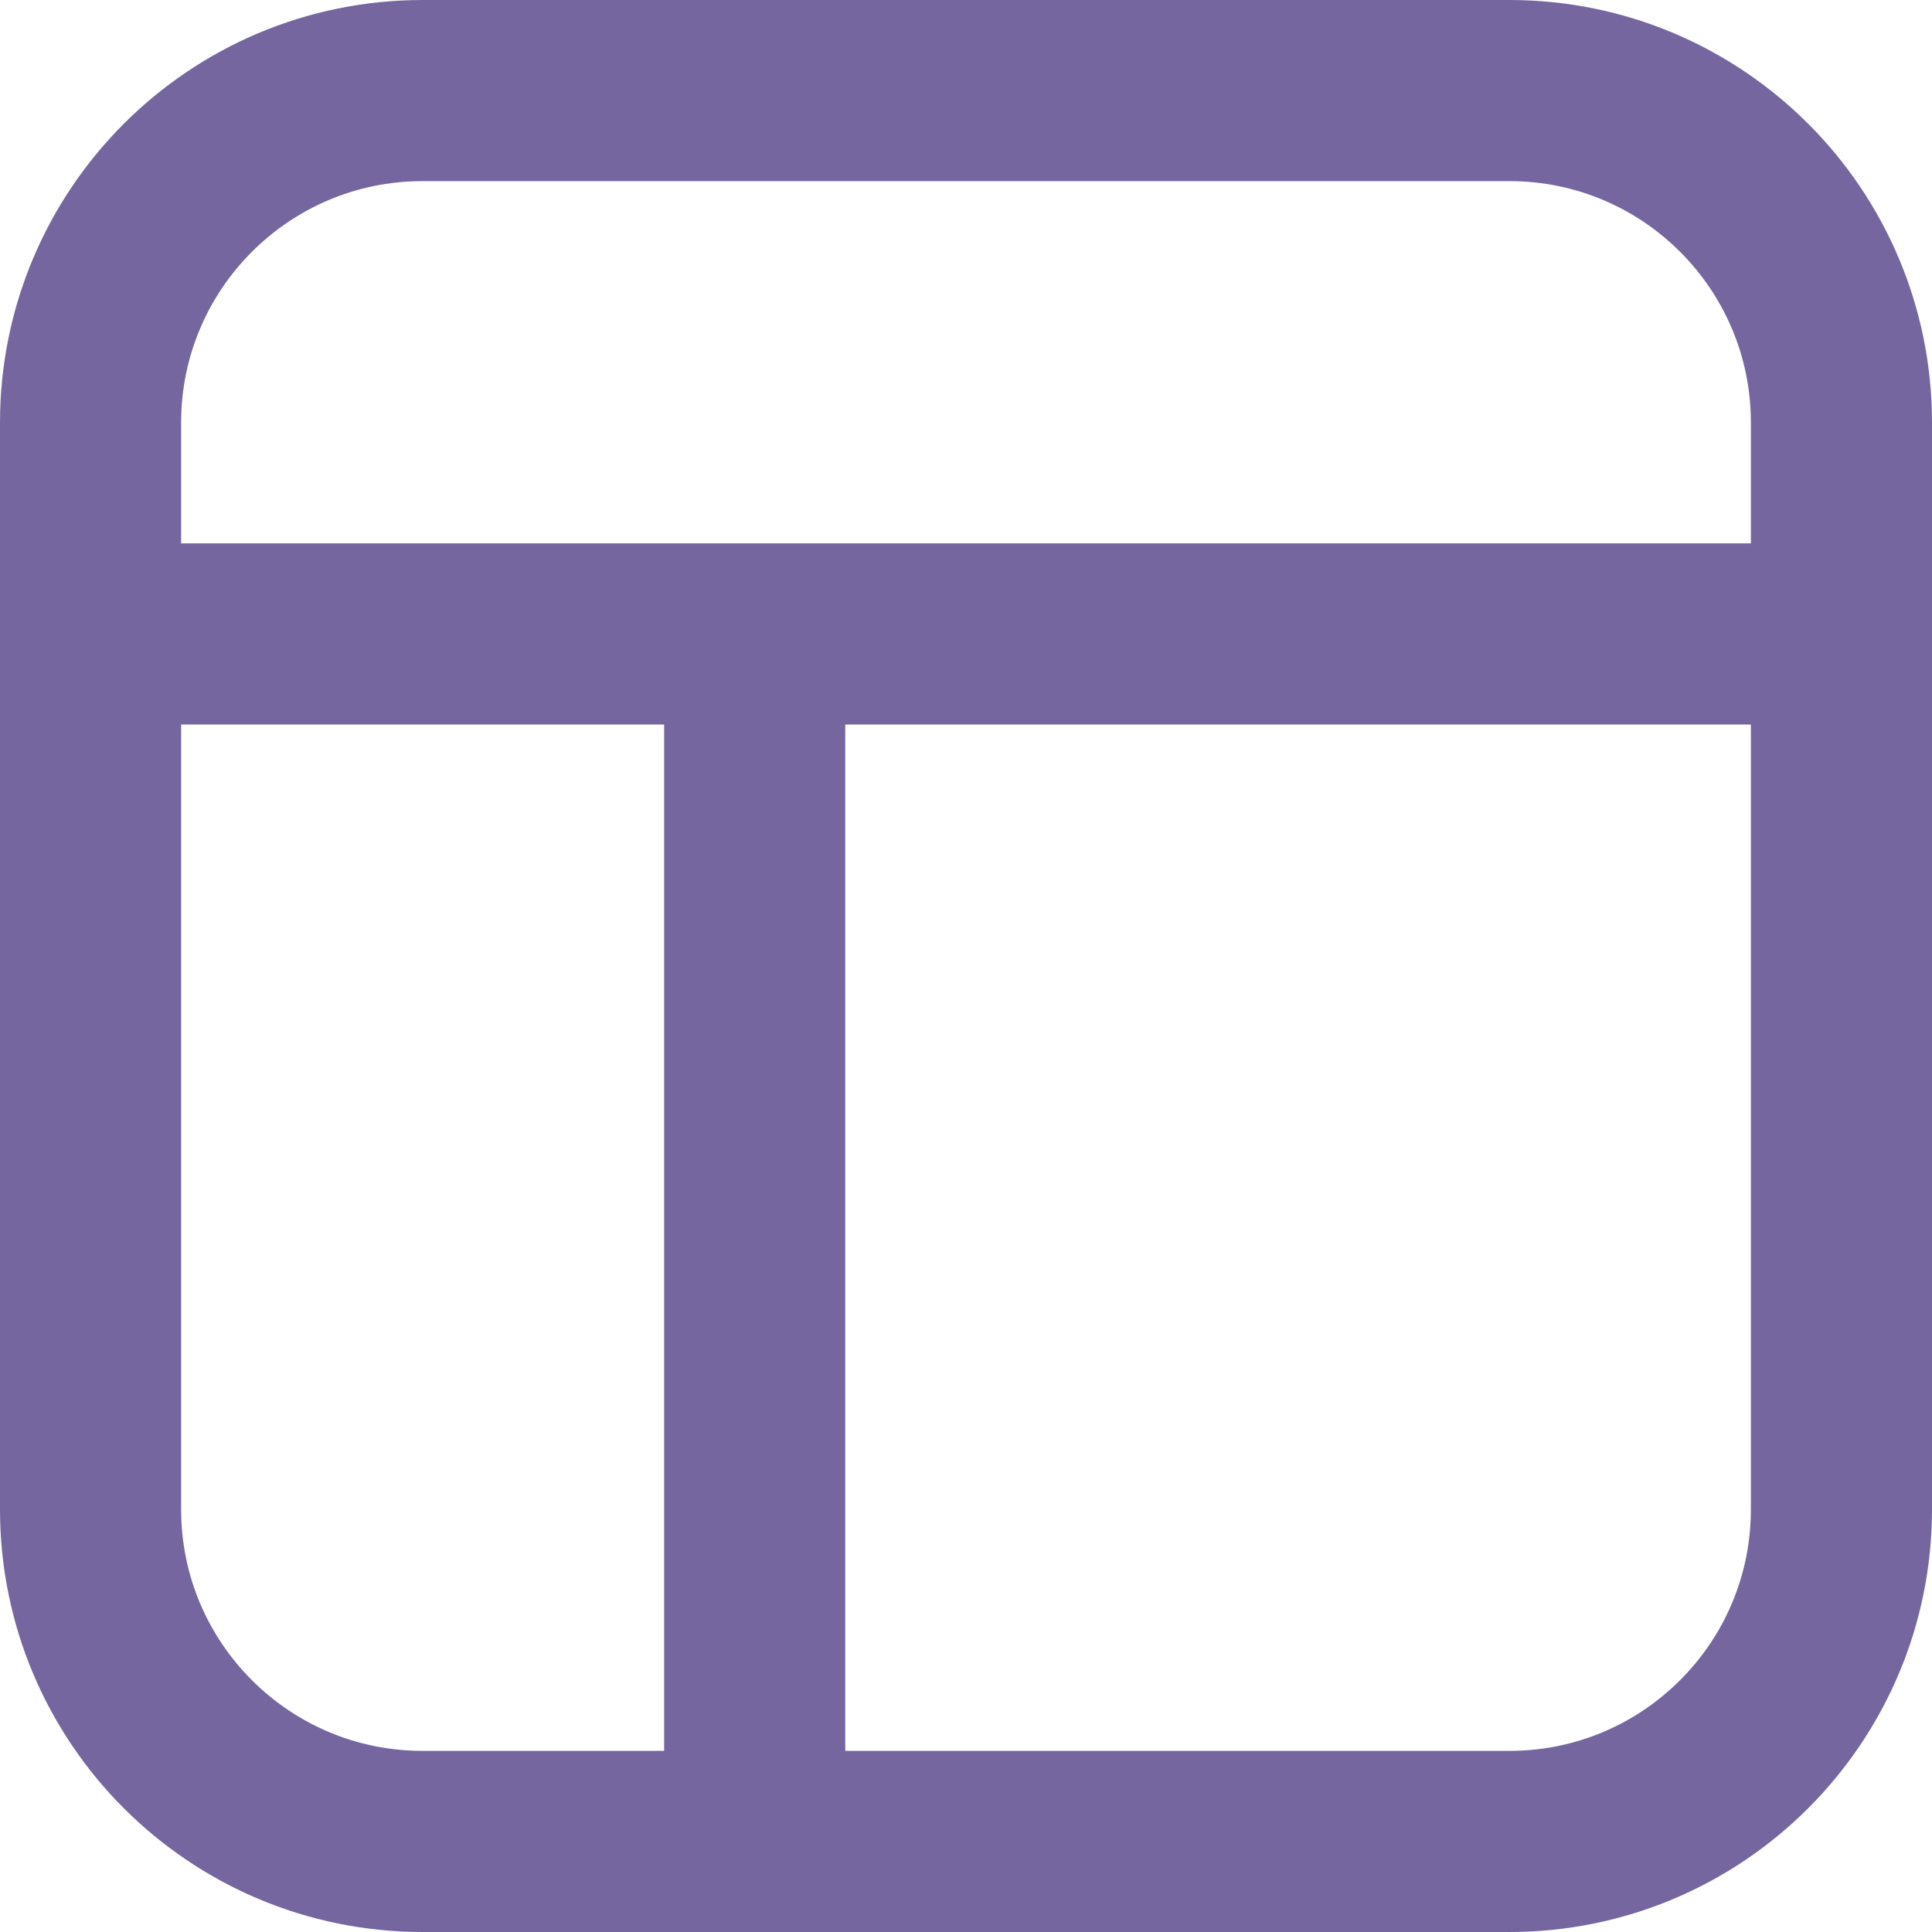
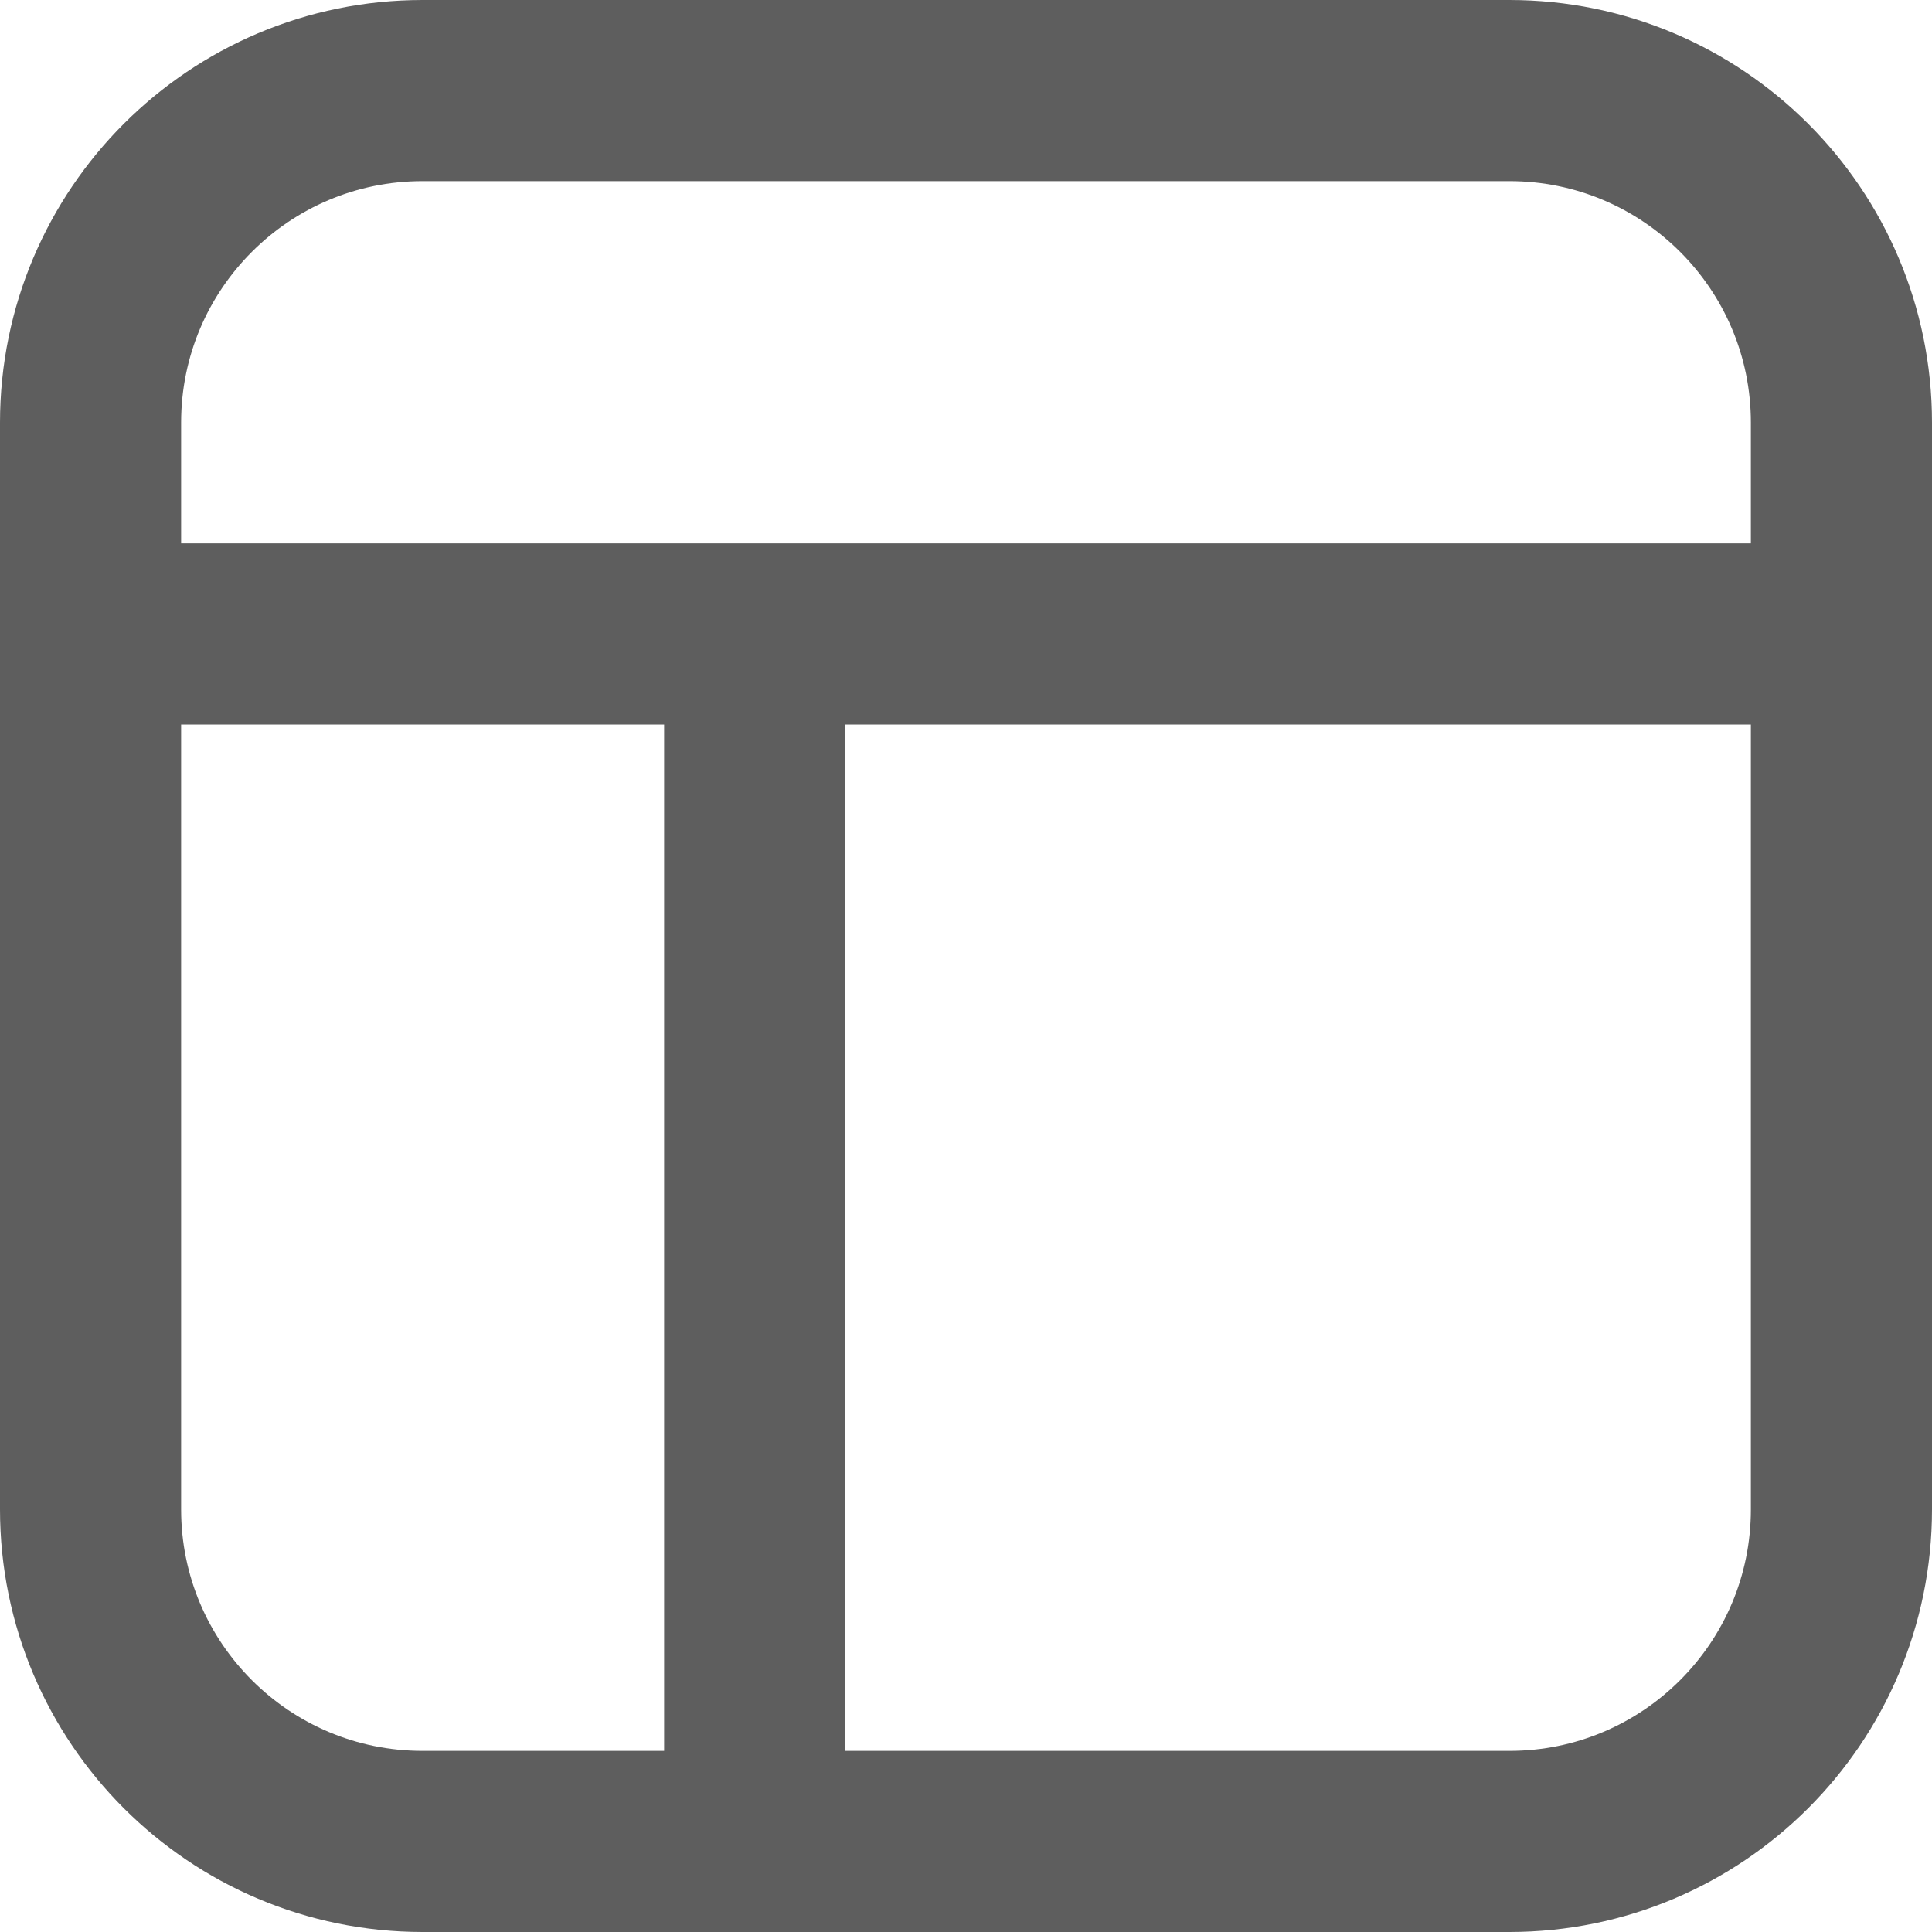
<svg xmlns="http://www.w3.org/2000/svg" width="16" height="16" viewBox="0 0 16 16" fill="none">
  <style>
    .dark {
      display: none;
    }
    @media (prefers-color-scheme: dark) {
      .light {
        display: none;
      }
      .dark {
        display: inline;
      }
    }
  </style>
  <defs>
    <g id="mark" stroke-width="1.5" stroke-linecap="round" stroke-linejoin="round">
      <rect x="0.75" y="0.75" width="14.5" height="14.5" rx="2.75" />
      <path d="M0.75 5.25h14.5M6.25 5.25v10" />
    </g>
  </defs>
-   <use class="light" href="#mark" stroke="#75669f" />
-   <use class="dark" href="#mark" stroke="#e7e1f8" />
+   <use class="light" href="#mark" stroke="#5e5e5e" />
+   <use class="dark" href="#mark" stroke="#fbfbfb" />
</svg>
